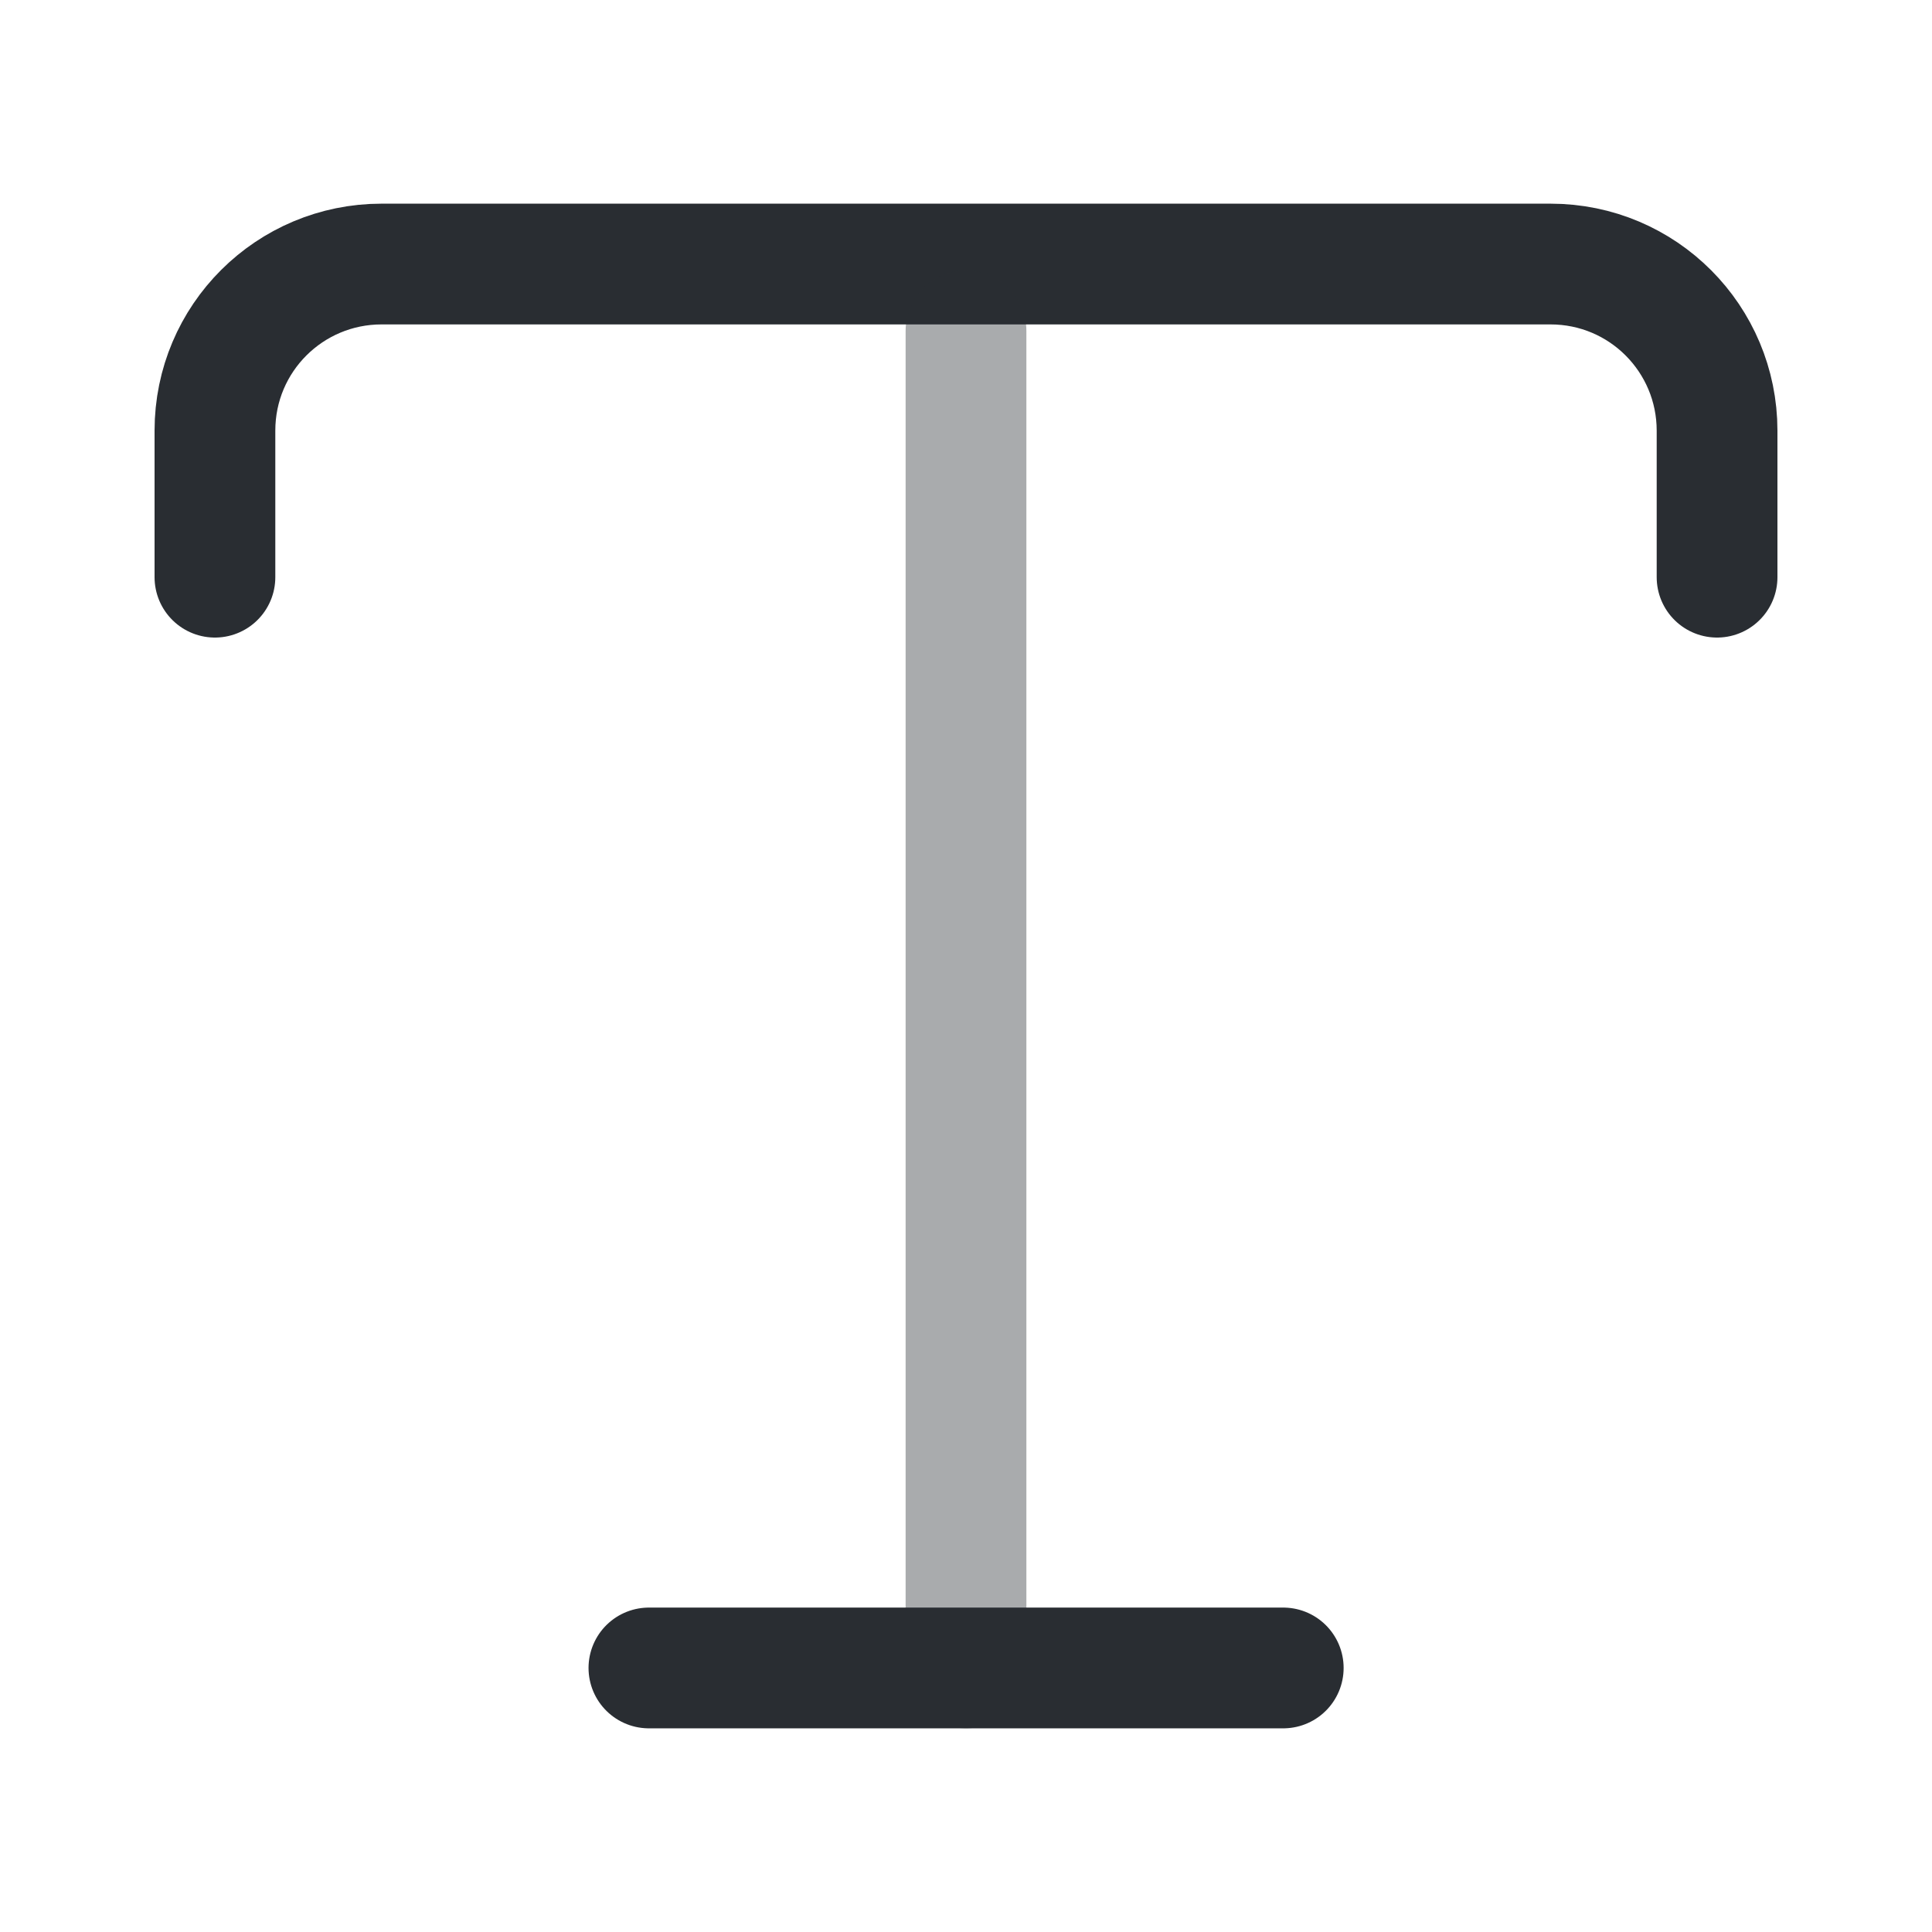
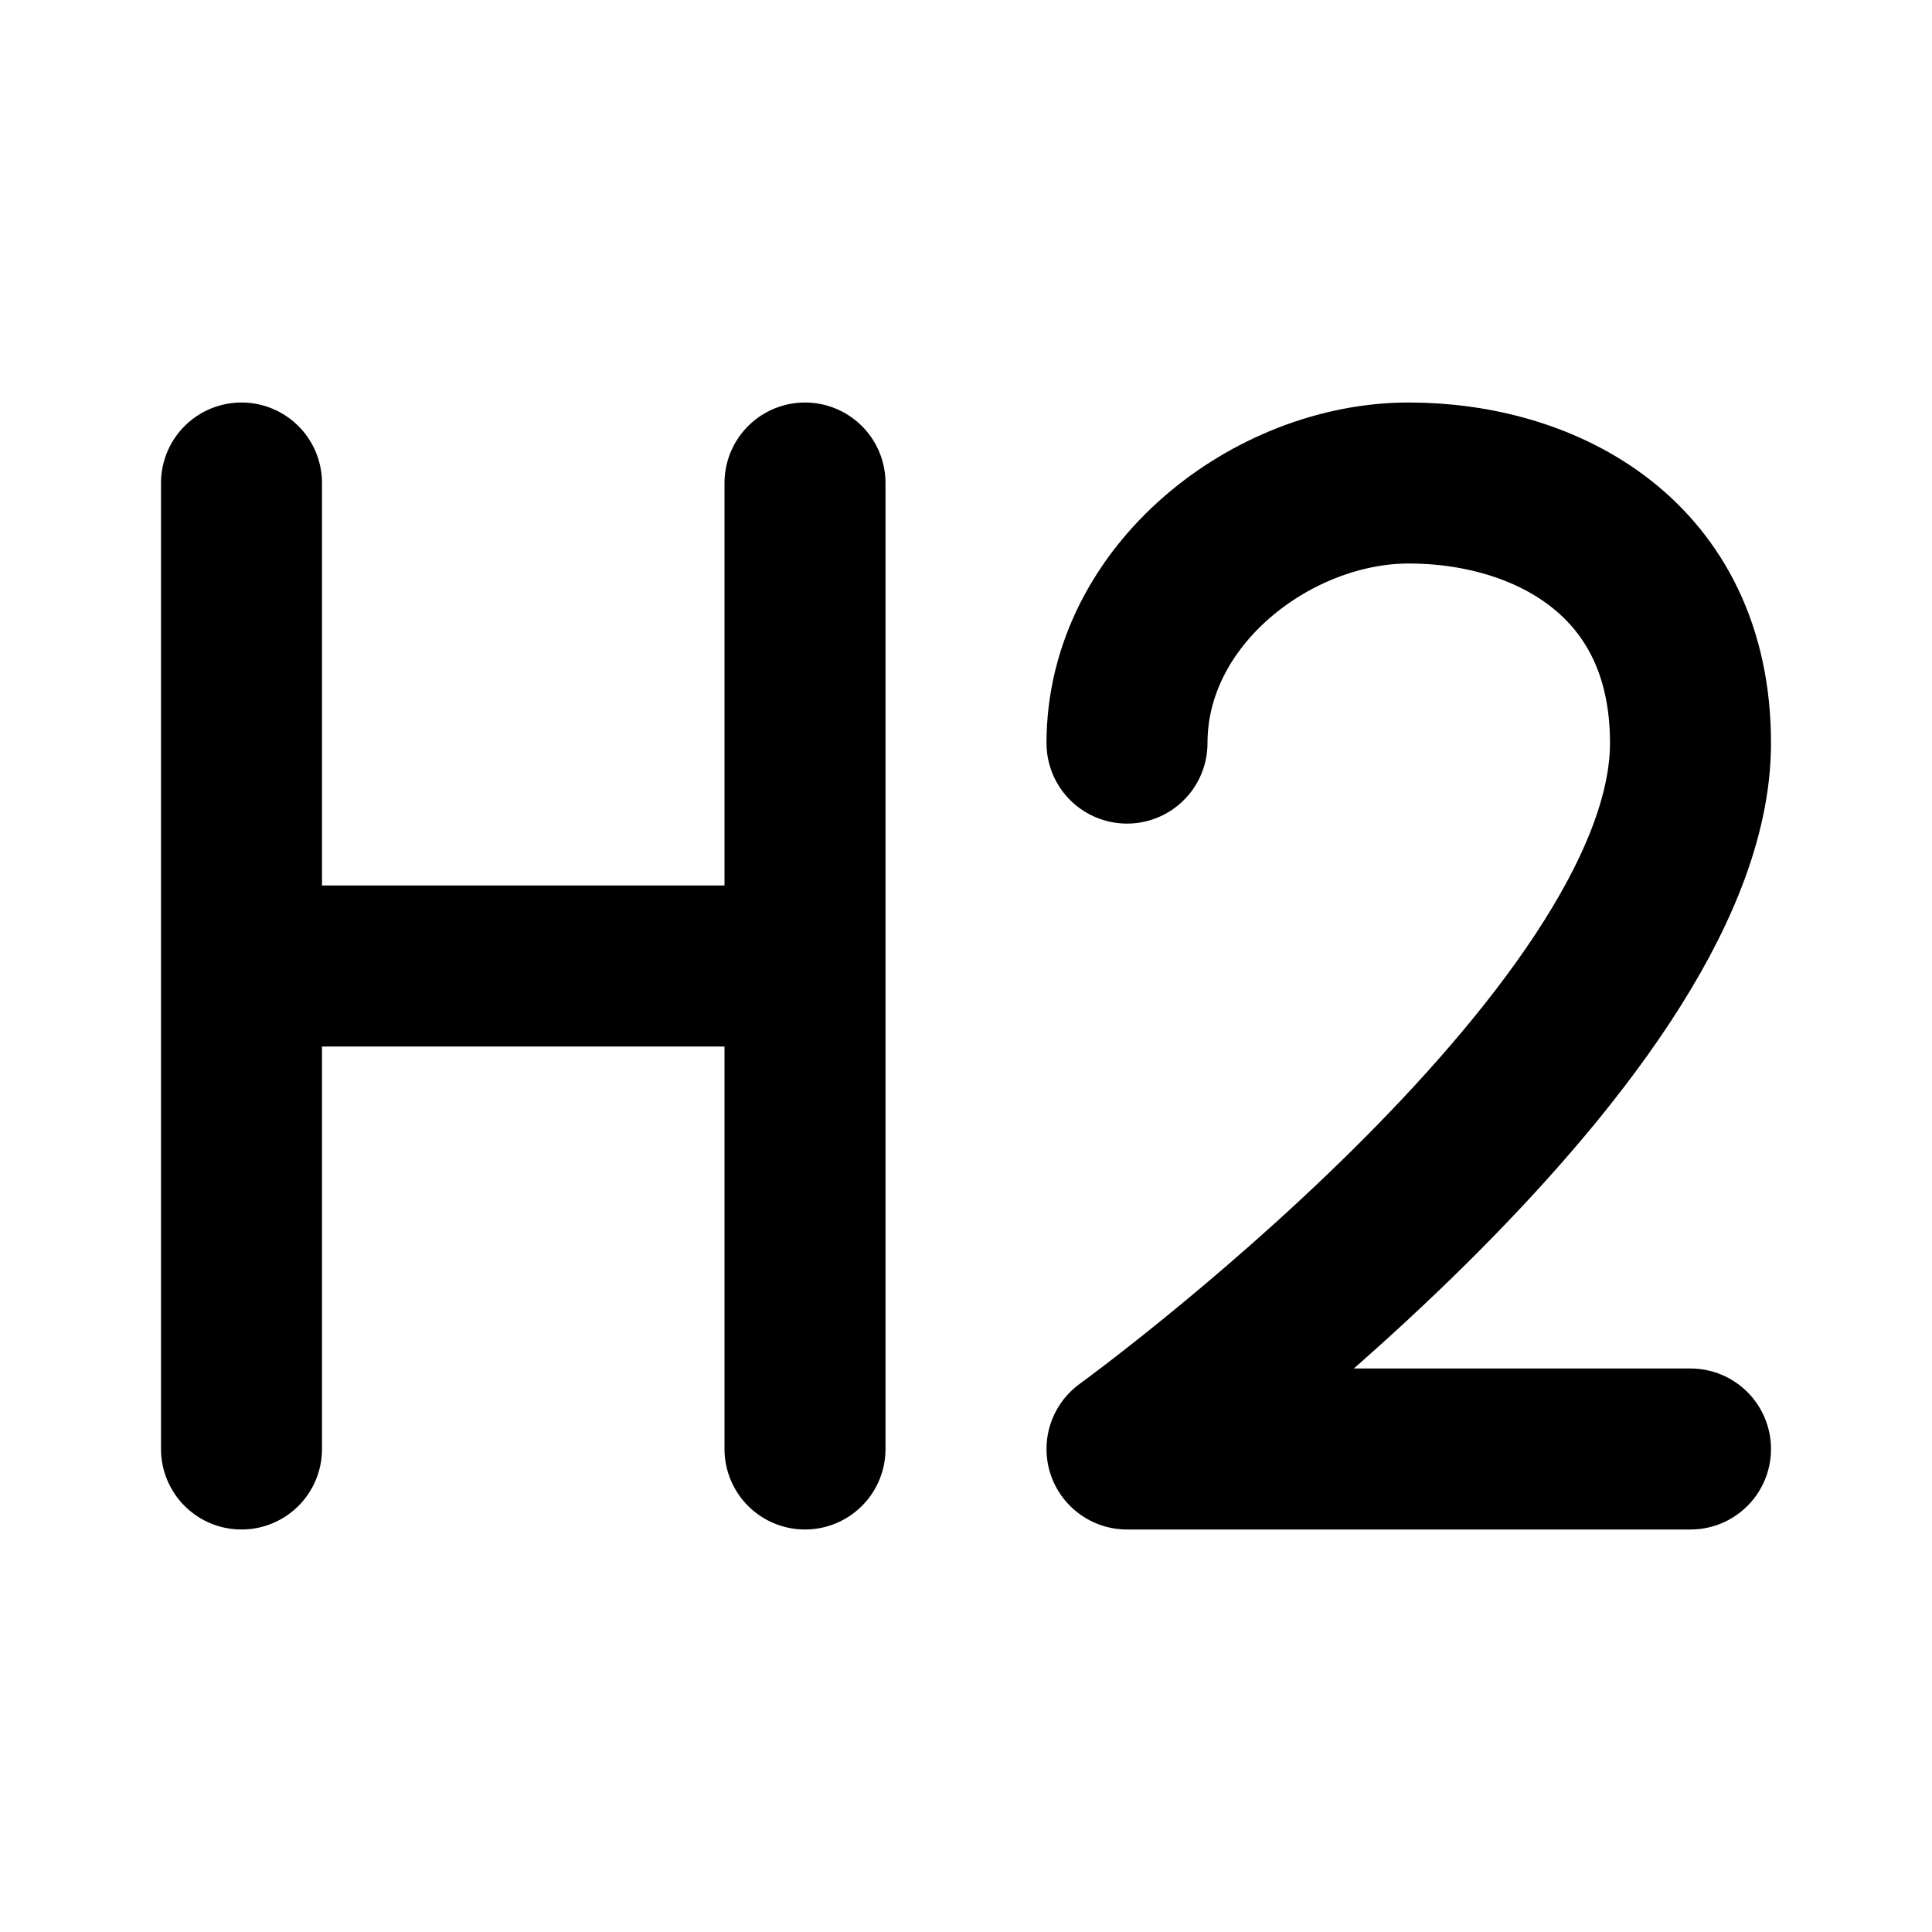
<svg xmlns="http://www.w3.org/2000/svg" width="800px" height="800px" viewBox="0 0 24 24" fill="none">
-   <path d="M2.67 7.17V5.35C2.67 4.2 3.6 3.28 4.74 3.28H19.26C20.41 3.28 21.33 4.21 21.33 5.35V7.17" stroke="#292D32" stroke-width="1.5" stroke-linecap="round" stroke-linejoin="round" />
-   <path opacity="0.4" d="M12 20.72V4.11" stroke="#292D32" stroke-width="1.5" stroke-linecap="round" stroke-linejoin="round" />
-   <path d="M8.061 20.72H15.941" stroke="#292D32" stroke-width="1.5" stroke-linecap="round" stroke-linejoin="round" />
+   <path d="M3 6V18M10 12H3M10 6V18M14 9.231C14 7.385 15.809 6 17.5 6C19.191 6 21 6.923 21 9.231C21 12.923 14 18 14 18H21" stroke="#000000" stroke-width="2" stroke-linecap="round" stroke-linejoin="round" />
</svg>
